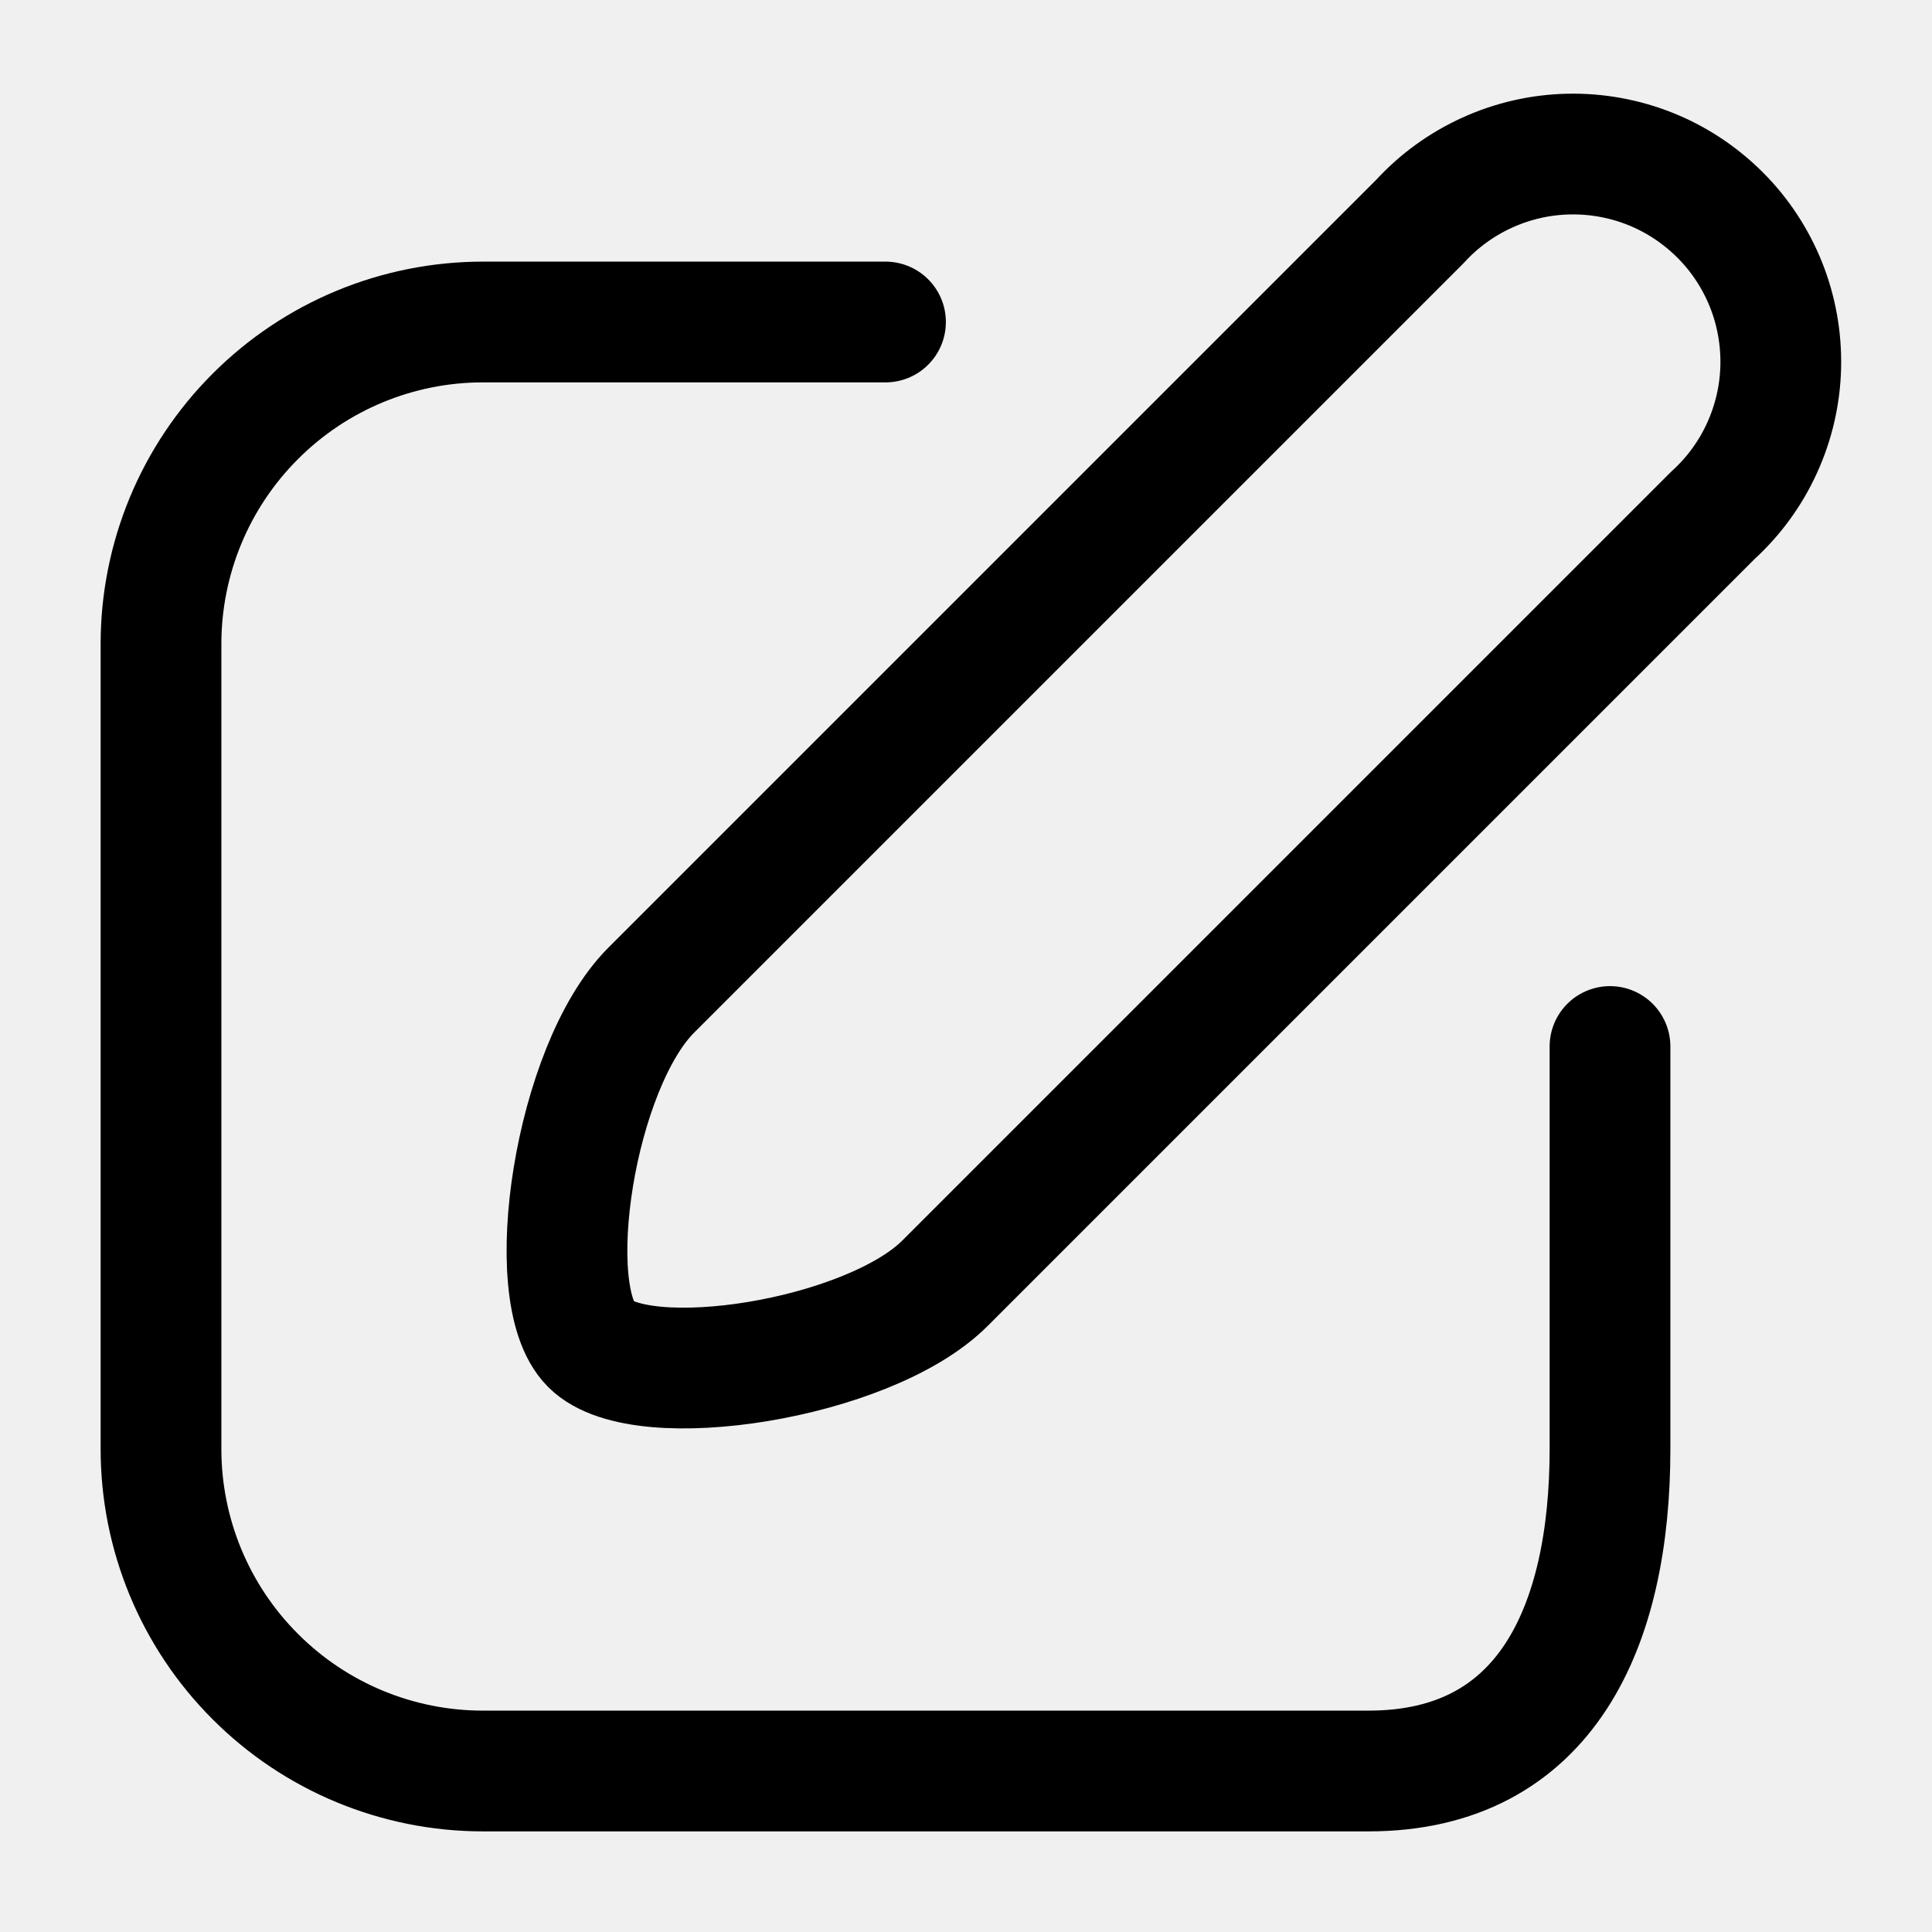
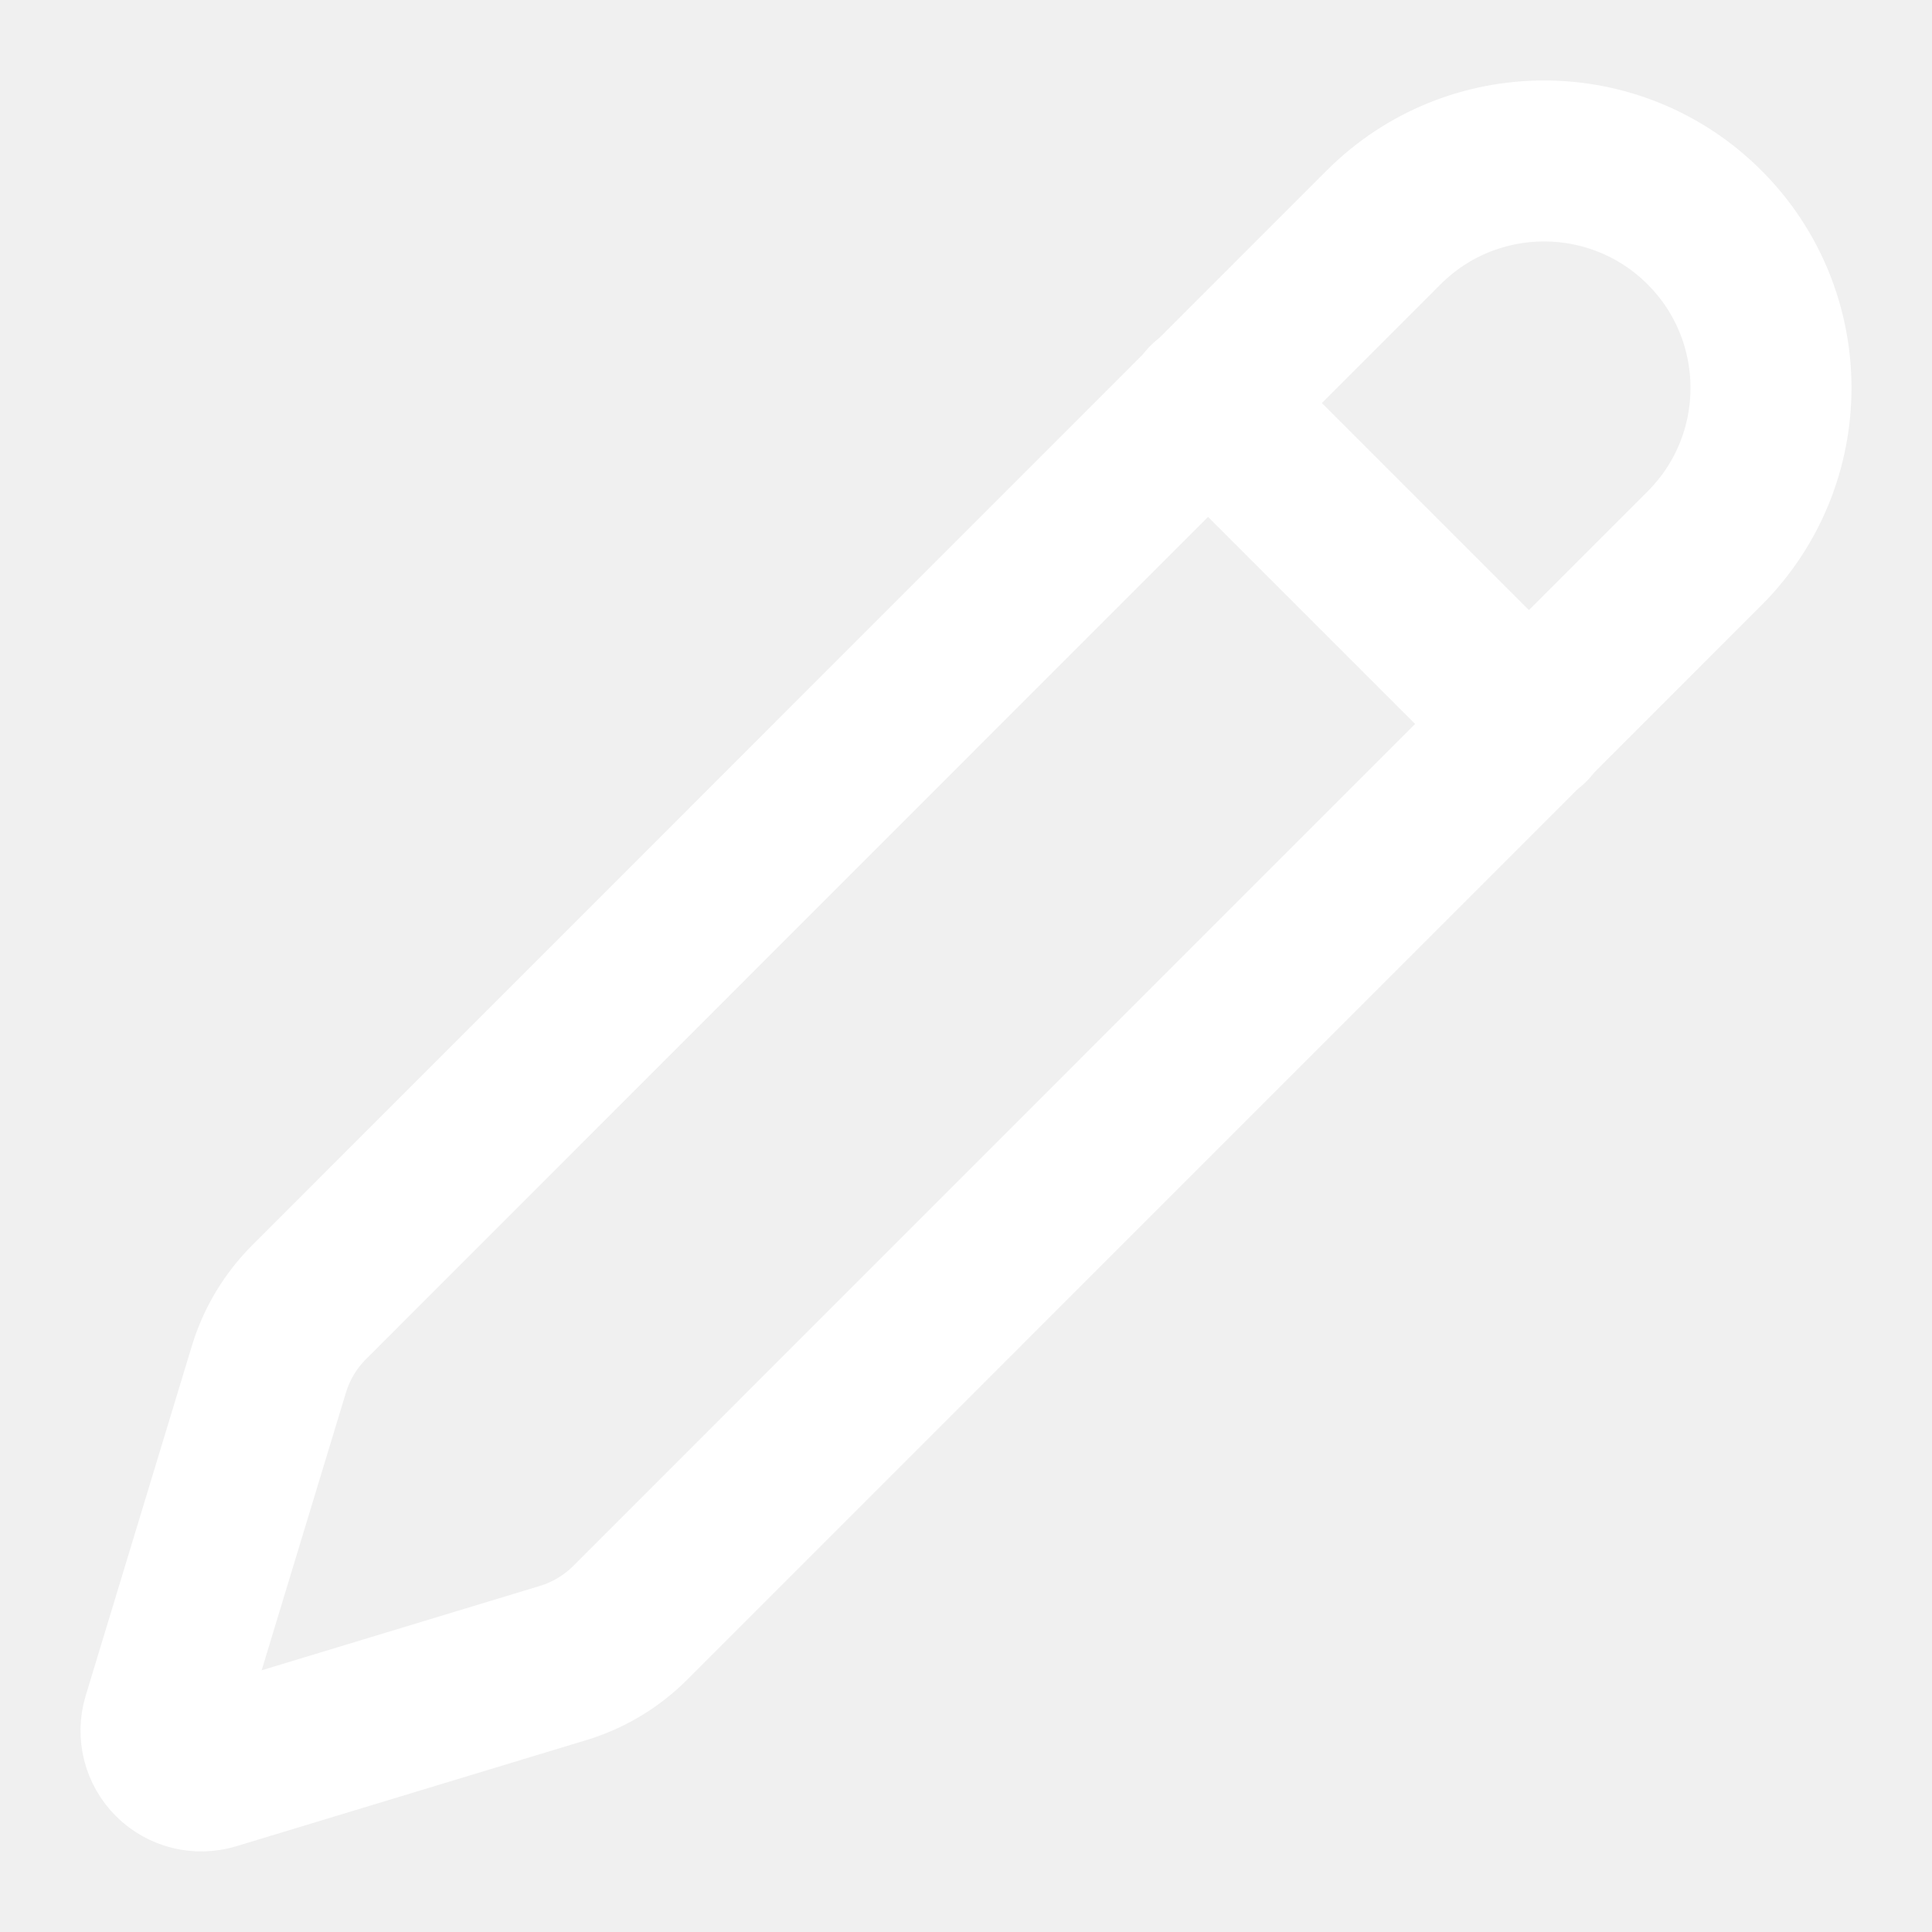
- <svg xmlns="http://www.w3.org/2000/svg" width="800px" height="800px" viewBox="0 0 24 24" fill="none">
-   <path d="M21.28 6.4L11.74 15.94C10.79 16.89 7.97 17.33 7.34 16.7C6.71 16.07 7.14 13.25 8.09 12.3L17.64 2.75C17.875 2.493 18.16 2.287 18.478 2.143C18.796 1.999 19.139 1.921 19.488 1.914C19.836 1.907 20.182 1.97 20.506 2.1C20.829 2.23 21.122 2.425 21.369 2.672C21.615 2.918 21.808 3.212 21.938 3.536C22.067 3.86 22.129 4.206 22.121 4.555C22.113 4.903 22.034 5.246 21.889 5.564C21.745 5.881 21.538 6.165 21.28 6.4V6.4Z" stroke="#000000" stroke-width="1.5" stroke-linecap="round" stroke-linejoin="round" />
-   <path d="M11 4H6C4.939 4 3.922 4.421 3.172 5.172C2.421 5.922 2 6.939 2 8V18C2 19.061 2.421 20.078 3.172 20.828C3.922 21.579 4.939 22 6 22H17C19.21 22 20 20.2 20 18V13" stroke="#000000" stroke-width="1.5" stroke-linecap="round" stroke-linejoin="round" />
+ <svg xmlns="http://www.w3.org/2000/svg" width="24" height="24" viewBox="0 0 24 24" fill="none" stroke="#ffffff" stroke-width="2" stroke-linecap="round" stroke-linejoin="round" class="lucide lucide-pencil">
+   <path d="M21.174 6.812a1 1 0 0 0-3.986-3.987L3.842 16.174a2 2 0 0 0-.5.83l-1.321 4.352a.5.5 0 0 0 .623.622l4.353-1.32a2 2 0 0 0 .83-.497z" />
+   <path d="m15 5 4 4" />
</svg>
